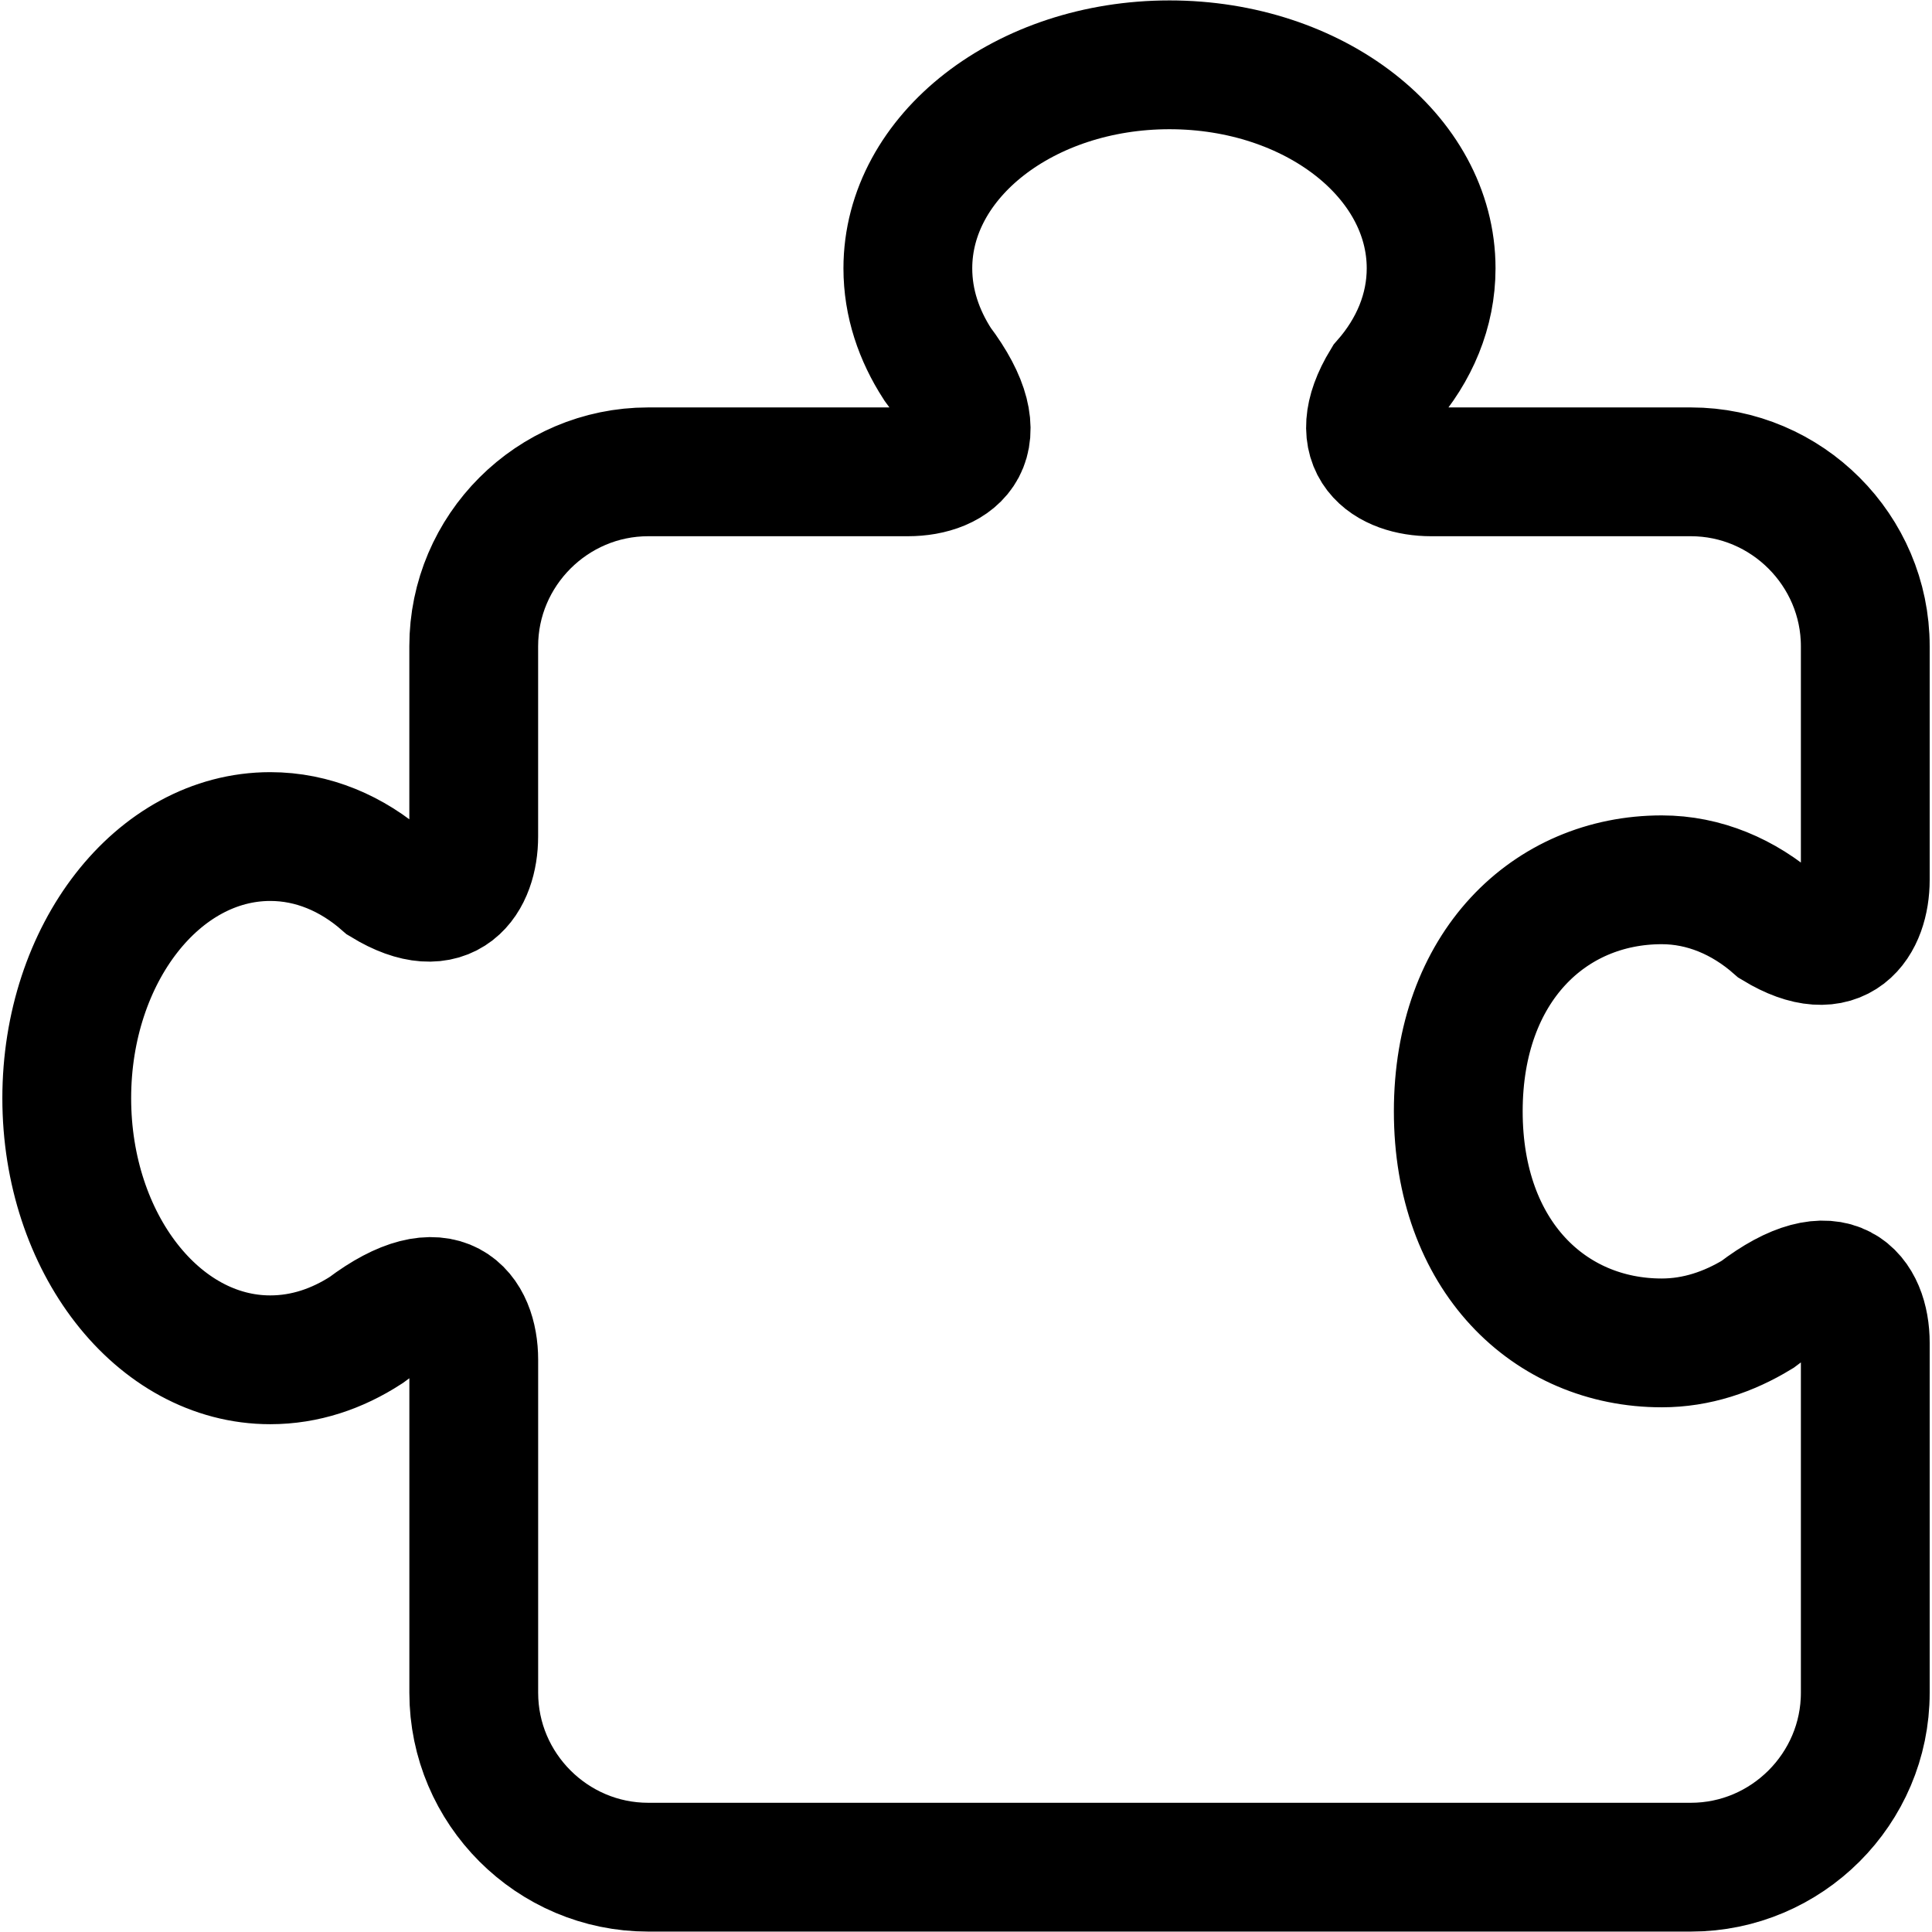
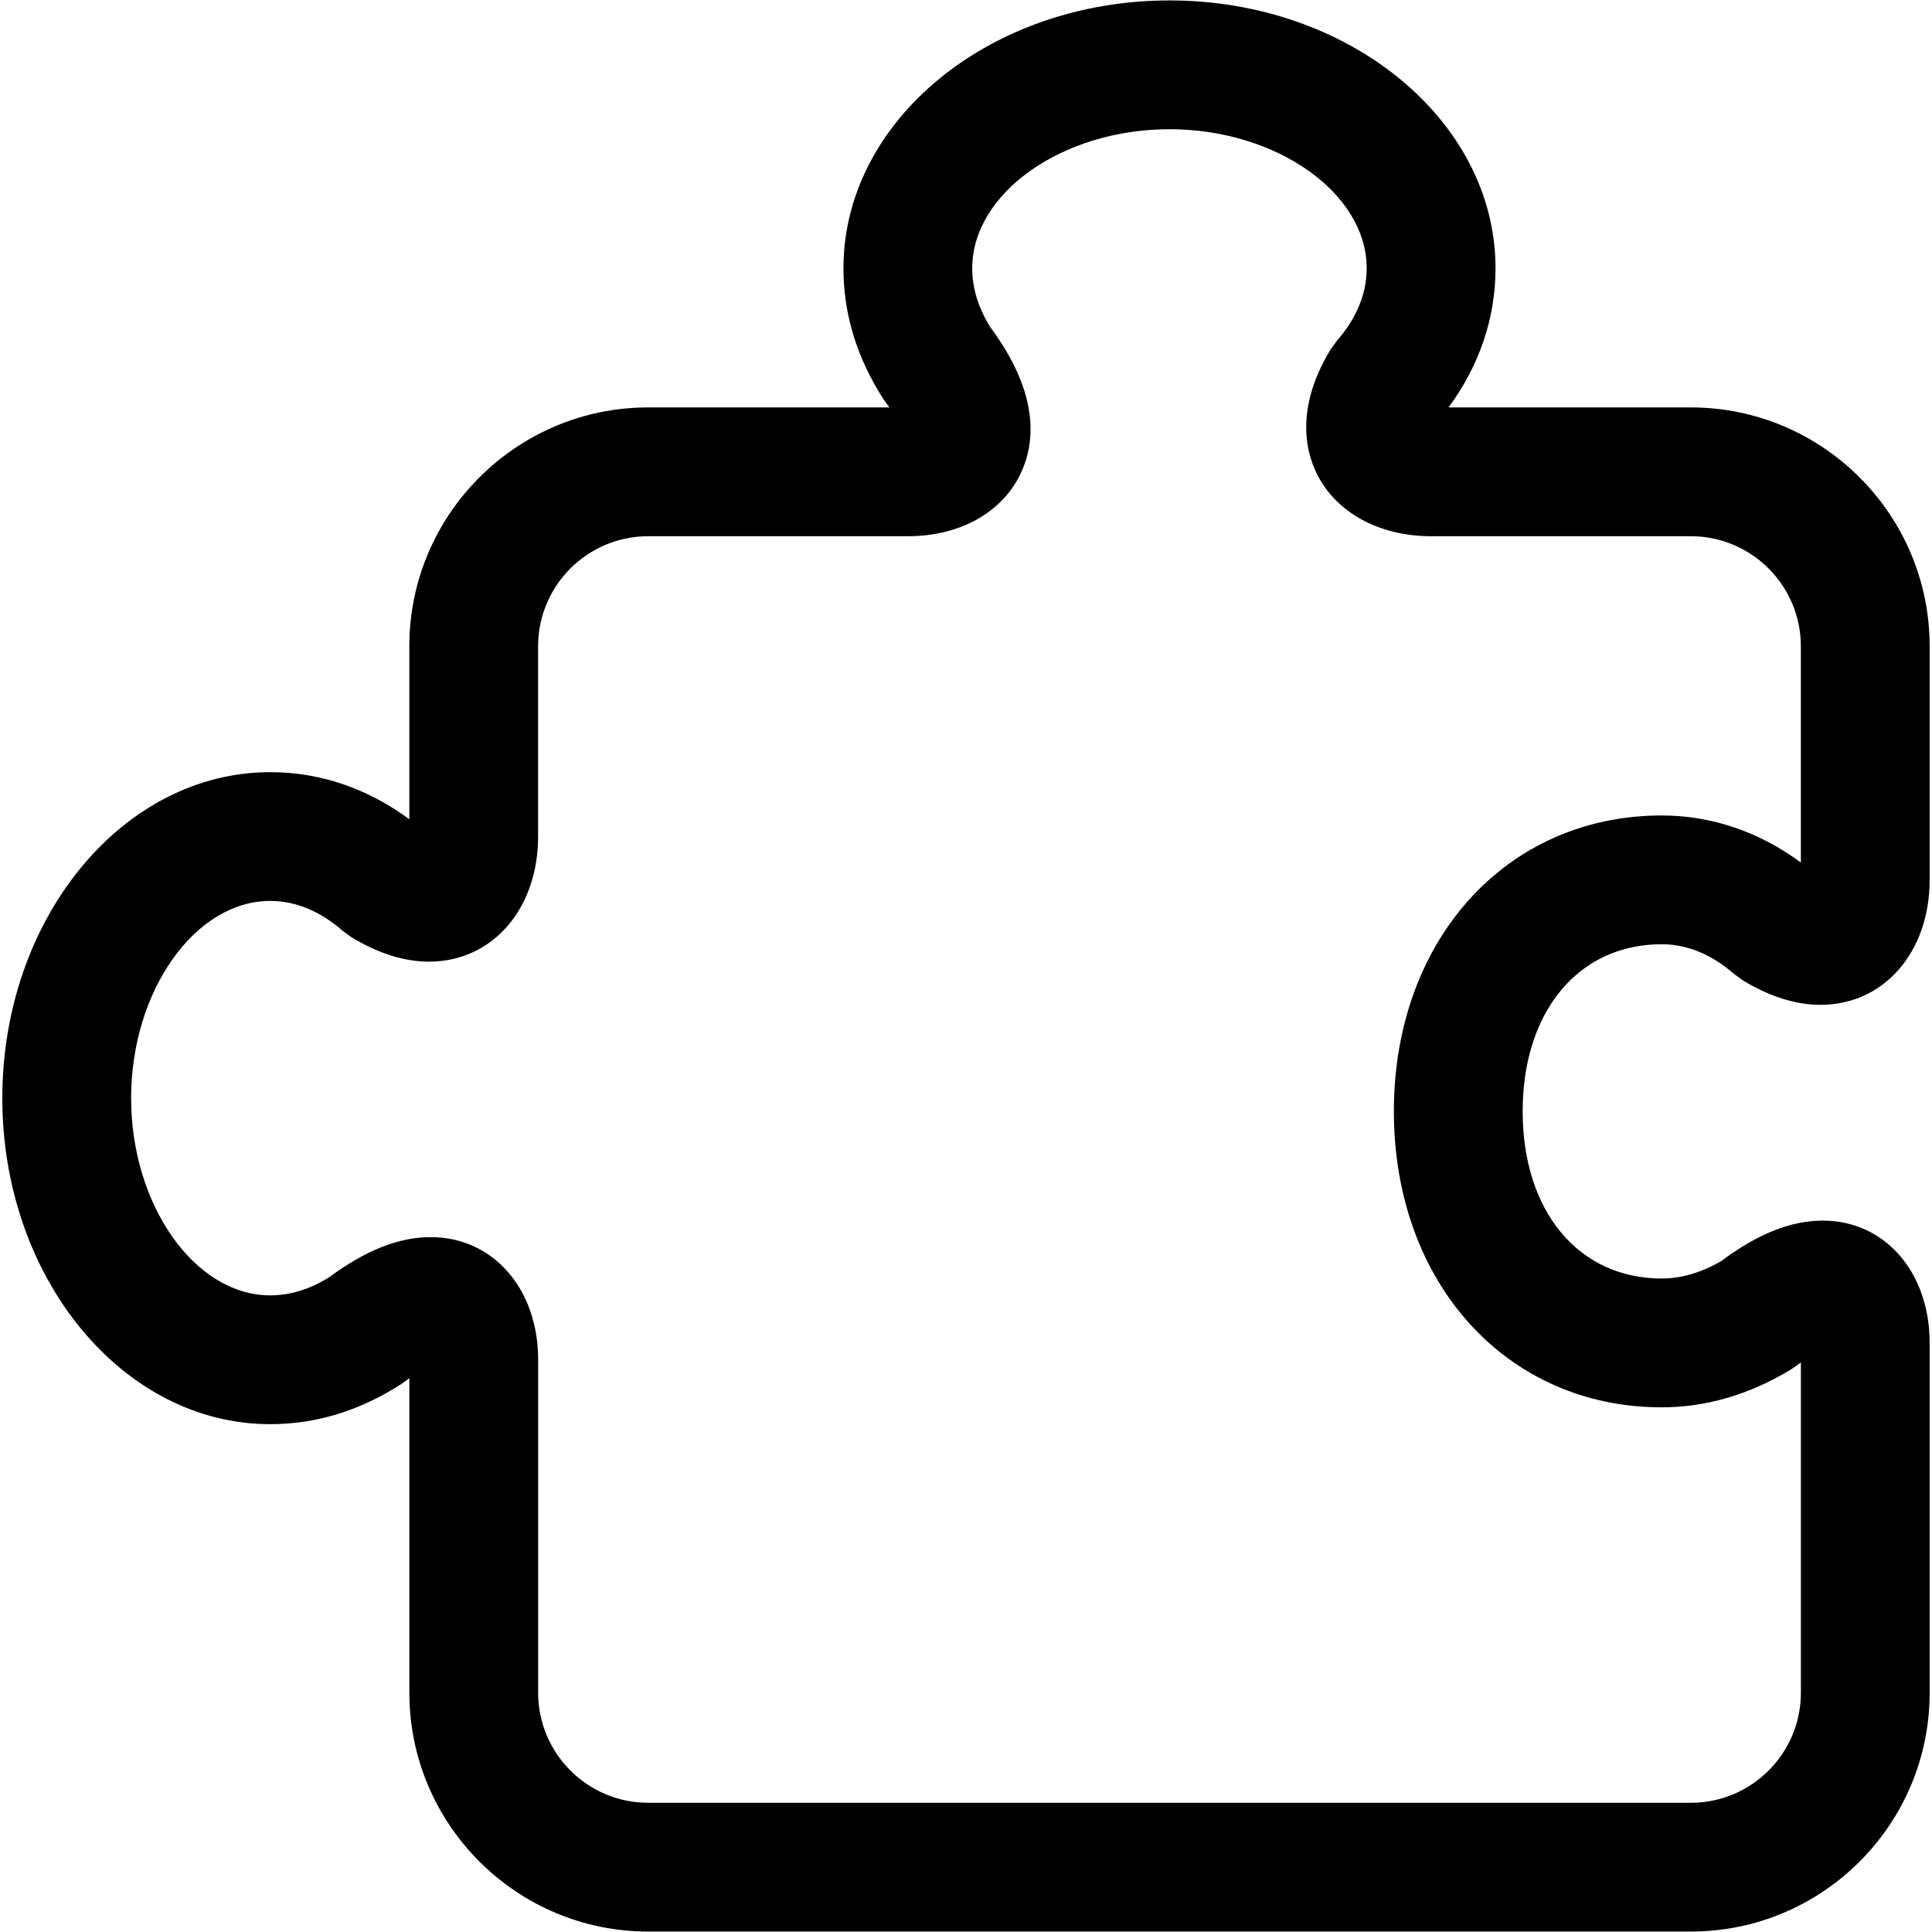
<svg xmlns="http://www.w3.org/2000/svg" version="1.1" id="Layer_2" x="0px" y="0px" width="60px" height="60px" viewBox="0 0 60 60" enable-background="new 0 0 60 60" xml:space="preserve">
-   <path fill="none" stroke="#000000" stroke-width="4" stroke-miterlimit="10" d="M28.194,8.333c0,1.081,0.344,2.08,0.92,2.972  c1.833,2.43,0.492,3.348-0.92,3.348h-8.065c-2.98,0-5.417,2.437-5.417,5.417v5.911c0,1.283-0.78,2.618-2.767,1.411  c-1.011-0.889-2.233-1.412-3.552-1.412c-3.492,0-6.32,3.636-6.32,8.126c0,4.488,2.828,8.124,6.32,8.124  c1.082,0,2.08-0.343,2.973-0.92c2.43-1.832,3.347-0.492,3.347,0.92v10.34c0,2.982,2.436,5.417,5.417,5.417h32.381  c2.978,0,5.417-2.435,5.417-5.417V41.705c0-1.409-0.915-2.748-3.351-0.882c-0.888,0.539-1.885,0.882-2.969,0.882  c-3.488,0-6.32-2.703-6.32-7.191c0-4.485,2.832-7.191,6.32-7.191c1.312,0,2.542,0.523,3.555,1.413  c1.982,1.199,2.765-0.123,2.765-1.413v-7.253c0-2.978-2.438-5.417-5.417-5.417h-8.066c-1.284,0-2.616-0.781-1.409-2.767  c0.889-1.012,1.409-2.235,1.409-3.553c0-3.493-3.636-6.32-8.125-6.32C31.832,2.013,28.194,4.84,28.194,8.333z" />
+   <path d="M52.512,59.986H20.13c-4.09,0-7.417-3.327-7.417-7.416v-9.768c-0.045,0.032-0.093,0.067-0.143,0.104l-0.12,0.084  c-1.275,0.822-2.64,1.239-4.058,1.239c-4.587,0-8.32-4.542-8.32-10.125S3.806,23.98,8.393,23.98c1.542,0,3.022,0.503,4.319,1.463  V20.07c0-4.09,3.327-7.417,7.417-7.417h7.493c-0.032-0.045-0.067-0.093-0.105-0.143l-0.084-0.12  c-0.822-1.274-1.239-2.639-1.239-4.057c0-4.587,4.542-8.32,10.126-8.32c5.583,0,10.125,3.732,10.125,8.32  c0,1.543-0.503,3.024-1.46,4.32h7.526c4.089,0,7.416,3.327,7.416,7.417v7.253c0,2.25-1.425,3.883-3.387,3.883  c-0.769,0-1.581-0.255-2.413-0.759l-0.285-0.208c-0.475-0.417-1.248-0.915-2.235-0.915c-2.584,0-4.319,2.086-4.319,5.19  c0,3.105,1.735,5.191,4.319,5.191c0.608,0,1.23-0.183,1.852-0.544c1.129-0.844,2.16-1.254,3.15-1.254  c1.923,0,3.318,1.598,3.318,3.798V52.57C59.928,56.659,56.601,59.986,52.512,59.986z M13.378,38.42c1.933,0,3.335,1.603,3.335,3.811  v10.34c0,1.884,1.533,3.416,3.417,3.416h32.382c1.884,0,3.416-1.532,3.416-3.416v-10.26c-0.043,0.031-0.088,0.064-0.135,0.101  l-0.179,0.122c-1.283,0.777-2.631,1.172-4.007,1.172c-4.82,0-8.319-3.865-8.319-9.191c0-5.325,3.499-9.19,8.319-9.19  c1.542,0,3.023,0.503,4.32,1.462V20.07c0-1.884-1.532-3.417-3.416-3.417h-8.066c-1.542,0-2.842-0.672-3.475-1.798  c-0.373-0.664-0.823-2.067,0.356-4.008l0.206-0.281c0.416-0.474,0.912-1.246,0.912-2.233c0-2.342-2.805-4.32-6.125-4.32  c-3.321,0-6.126,1.978-6.126,4.32c0,0.617,0.19,1.234,0.567,1.835c1.58,2.131,1.371,3.67,0.913,4.589  c-0.592,1.187-1.892,1.896-3.48,1.896h-8.065c-1.884,0-3.417,1.533-3.417,3.417v5.911c0,2.25-1.424,3.884-3.387,3.884  c-0.771,0-1.584-0.257-2.418-0.764l-0.283-0.208c-0.474-0.417-1.246-0.914-2.231-0.914c-2.342,0-4.32,2.805-4.32,6.125  s1.978,6.125,4.32,6.125c0.618,0,1.235-0.19,1.836-0.567C11.357,38.827,12.388,38.42,13.378,38.42z" />
</svg>
